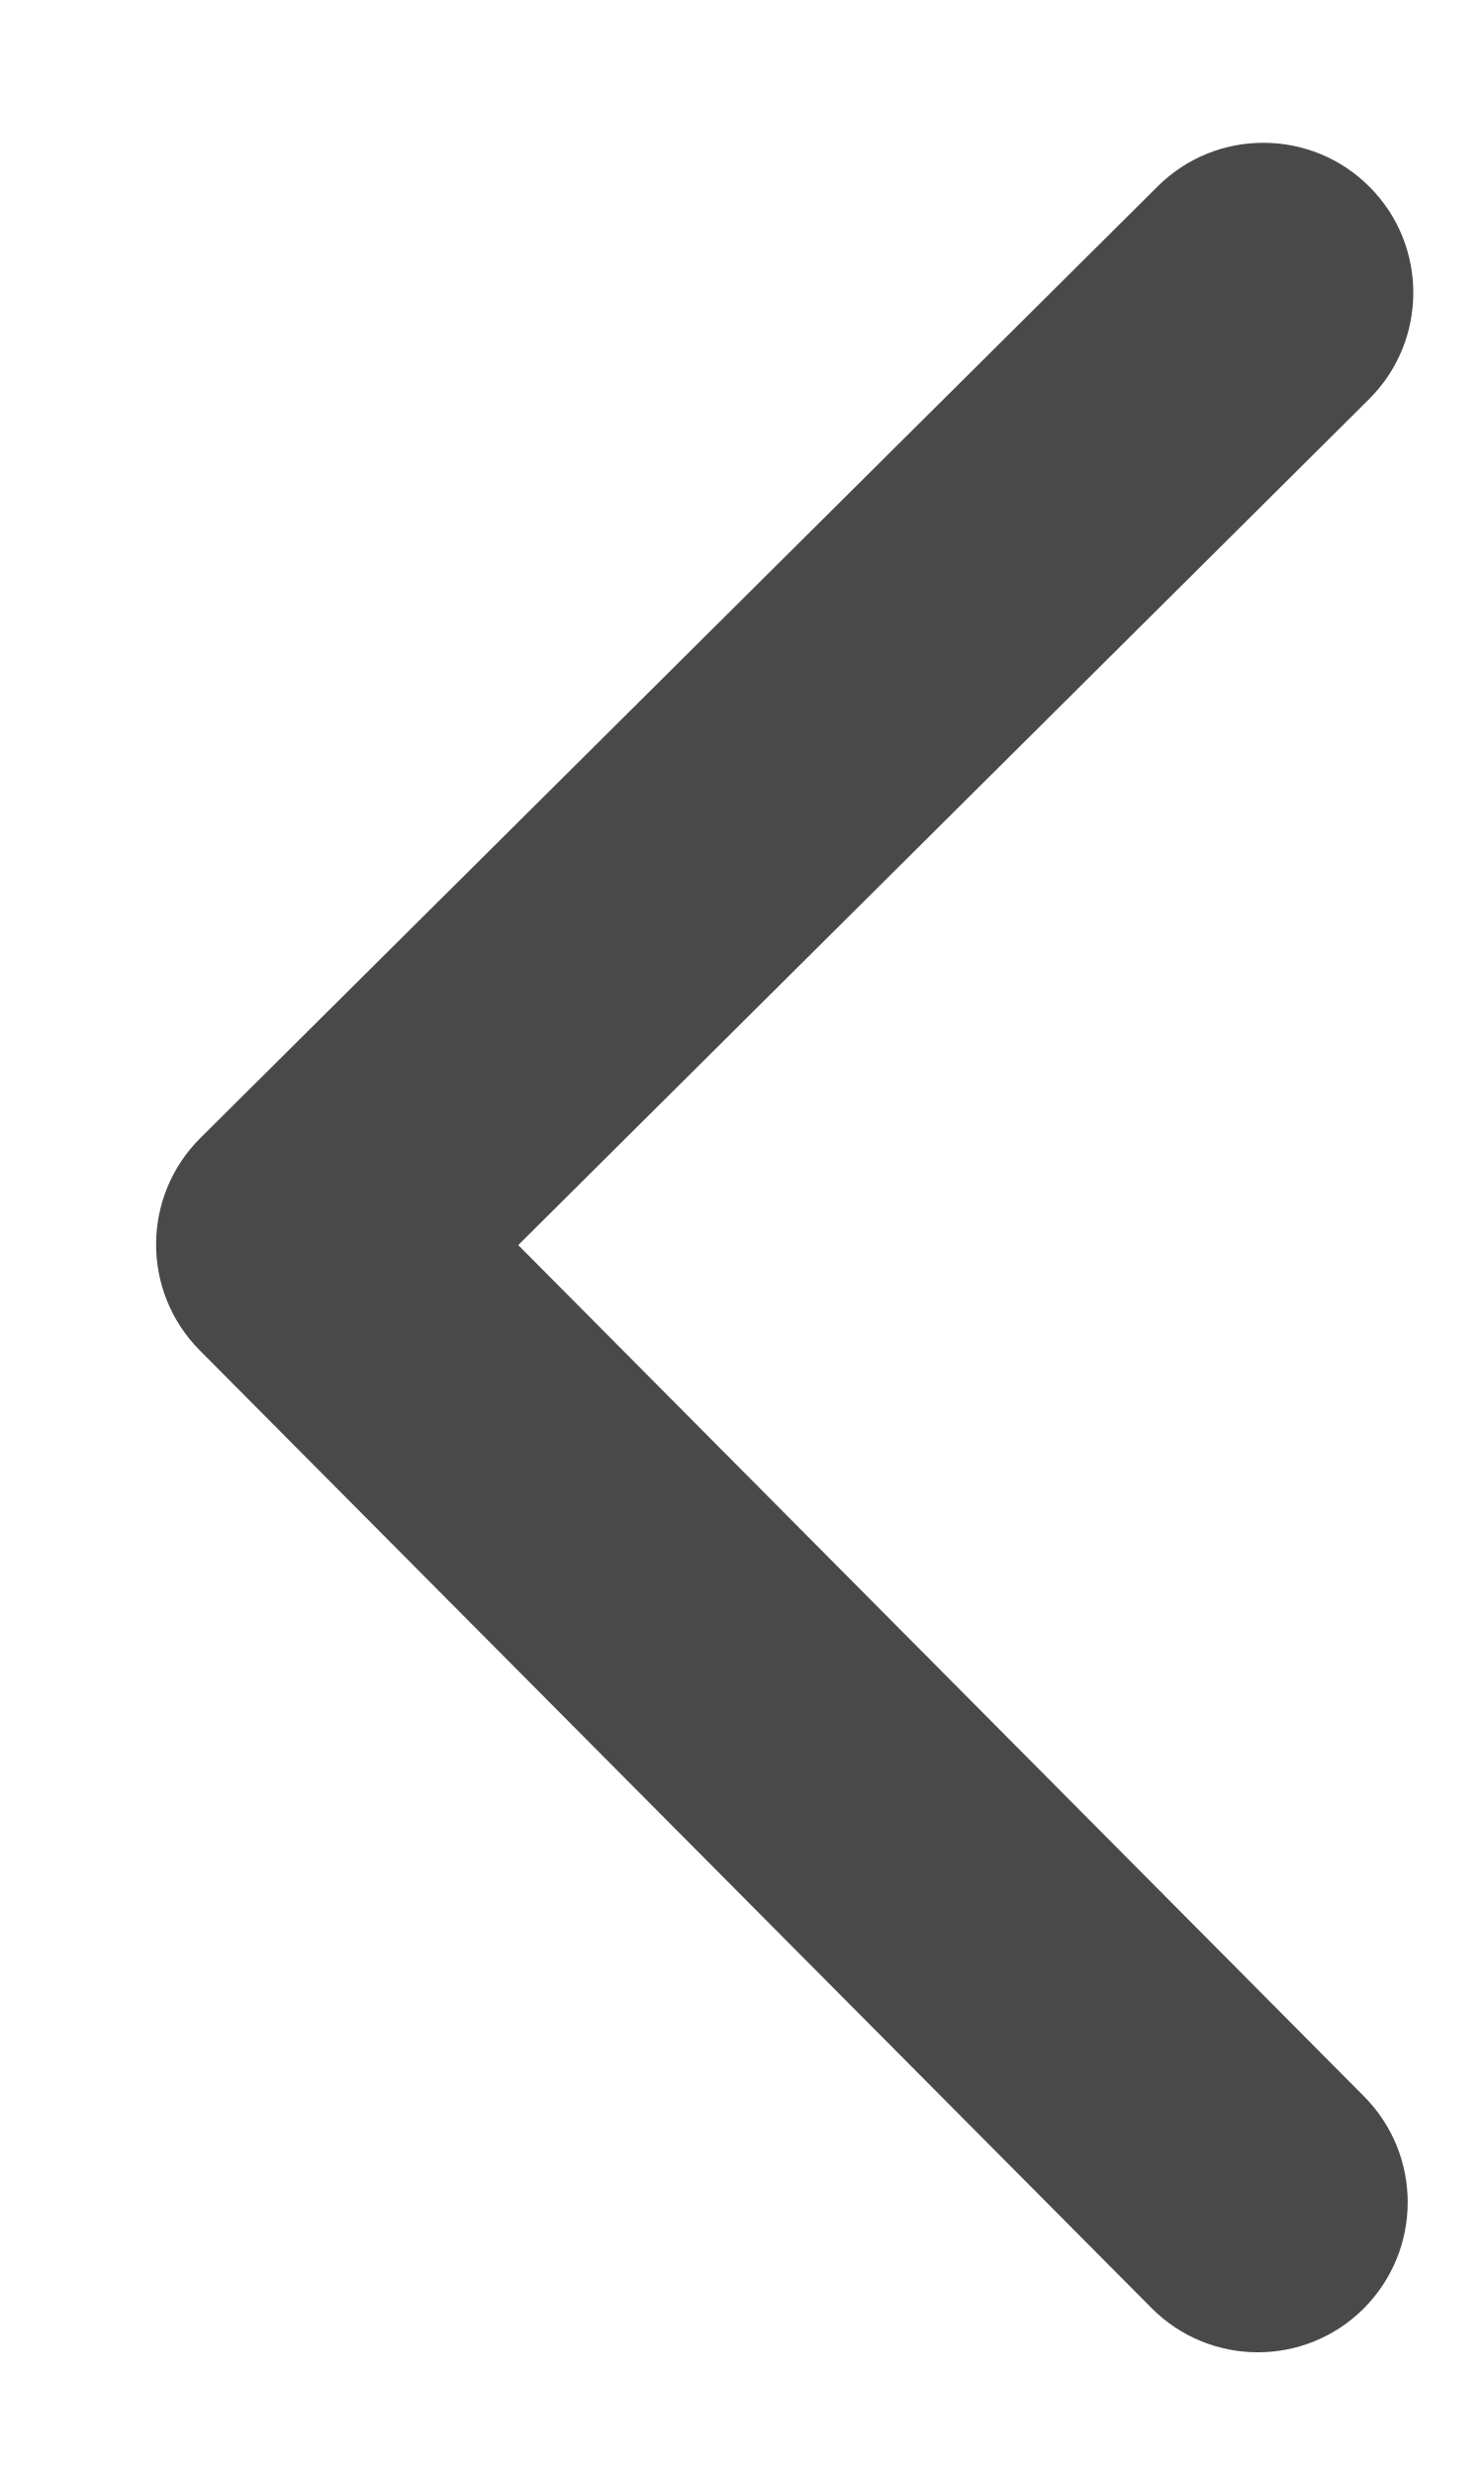
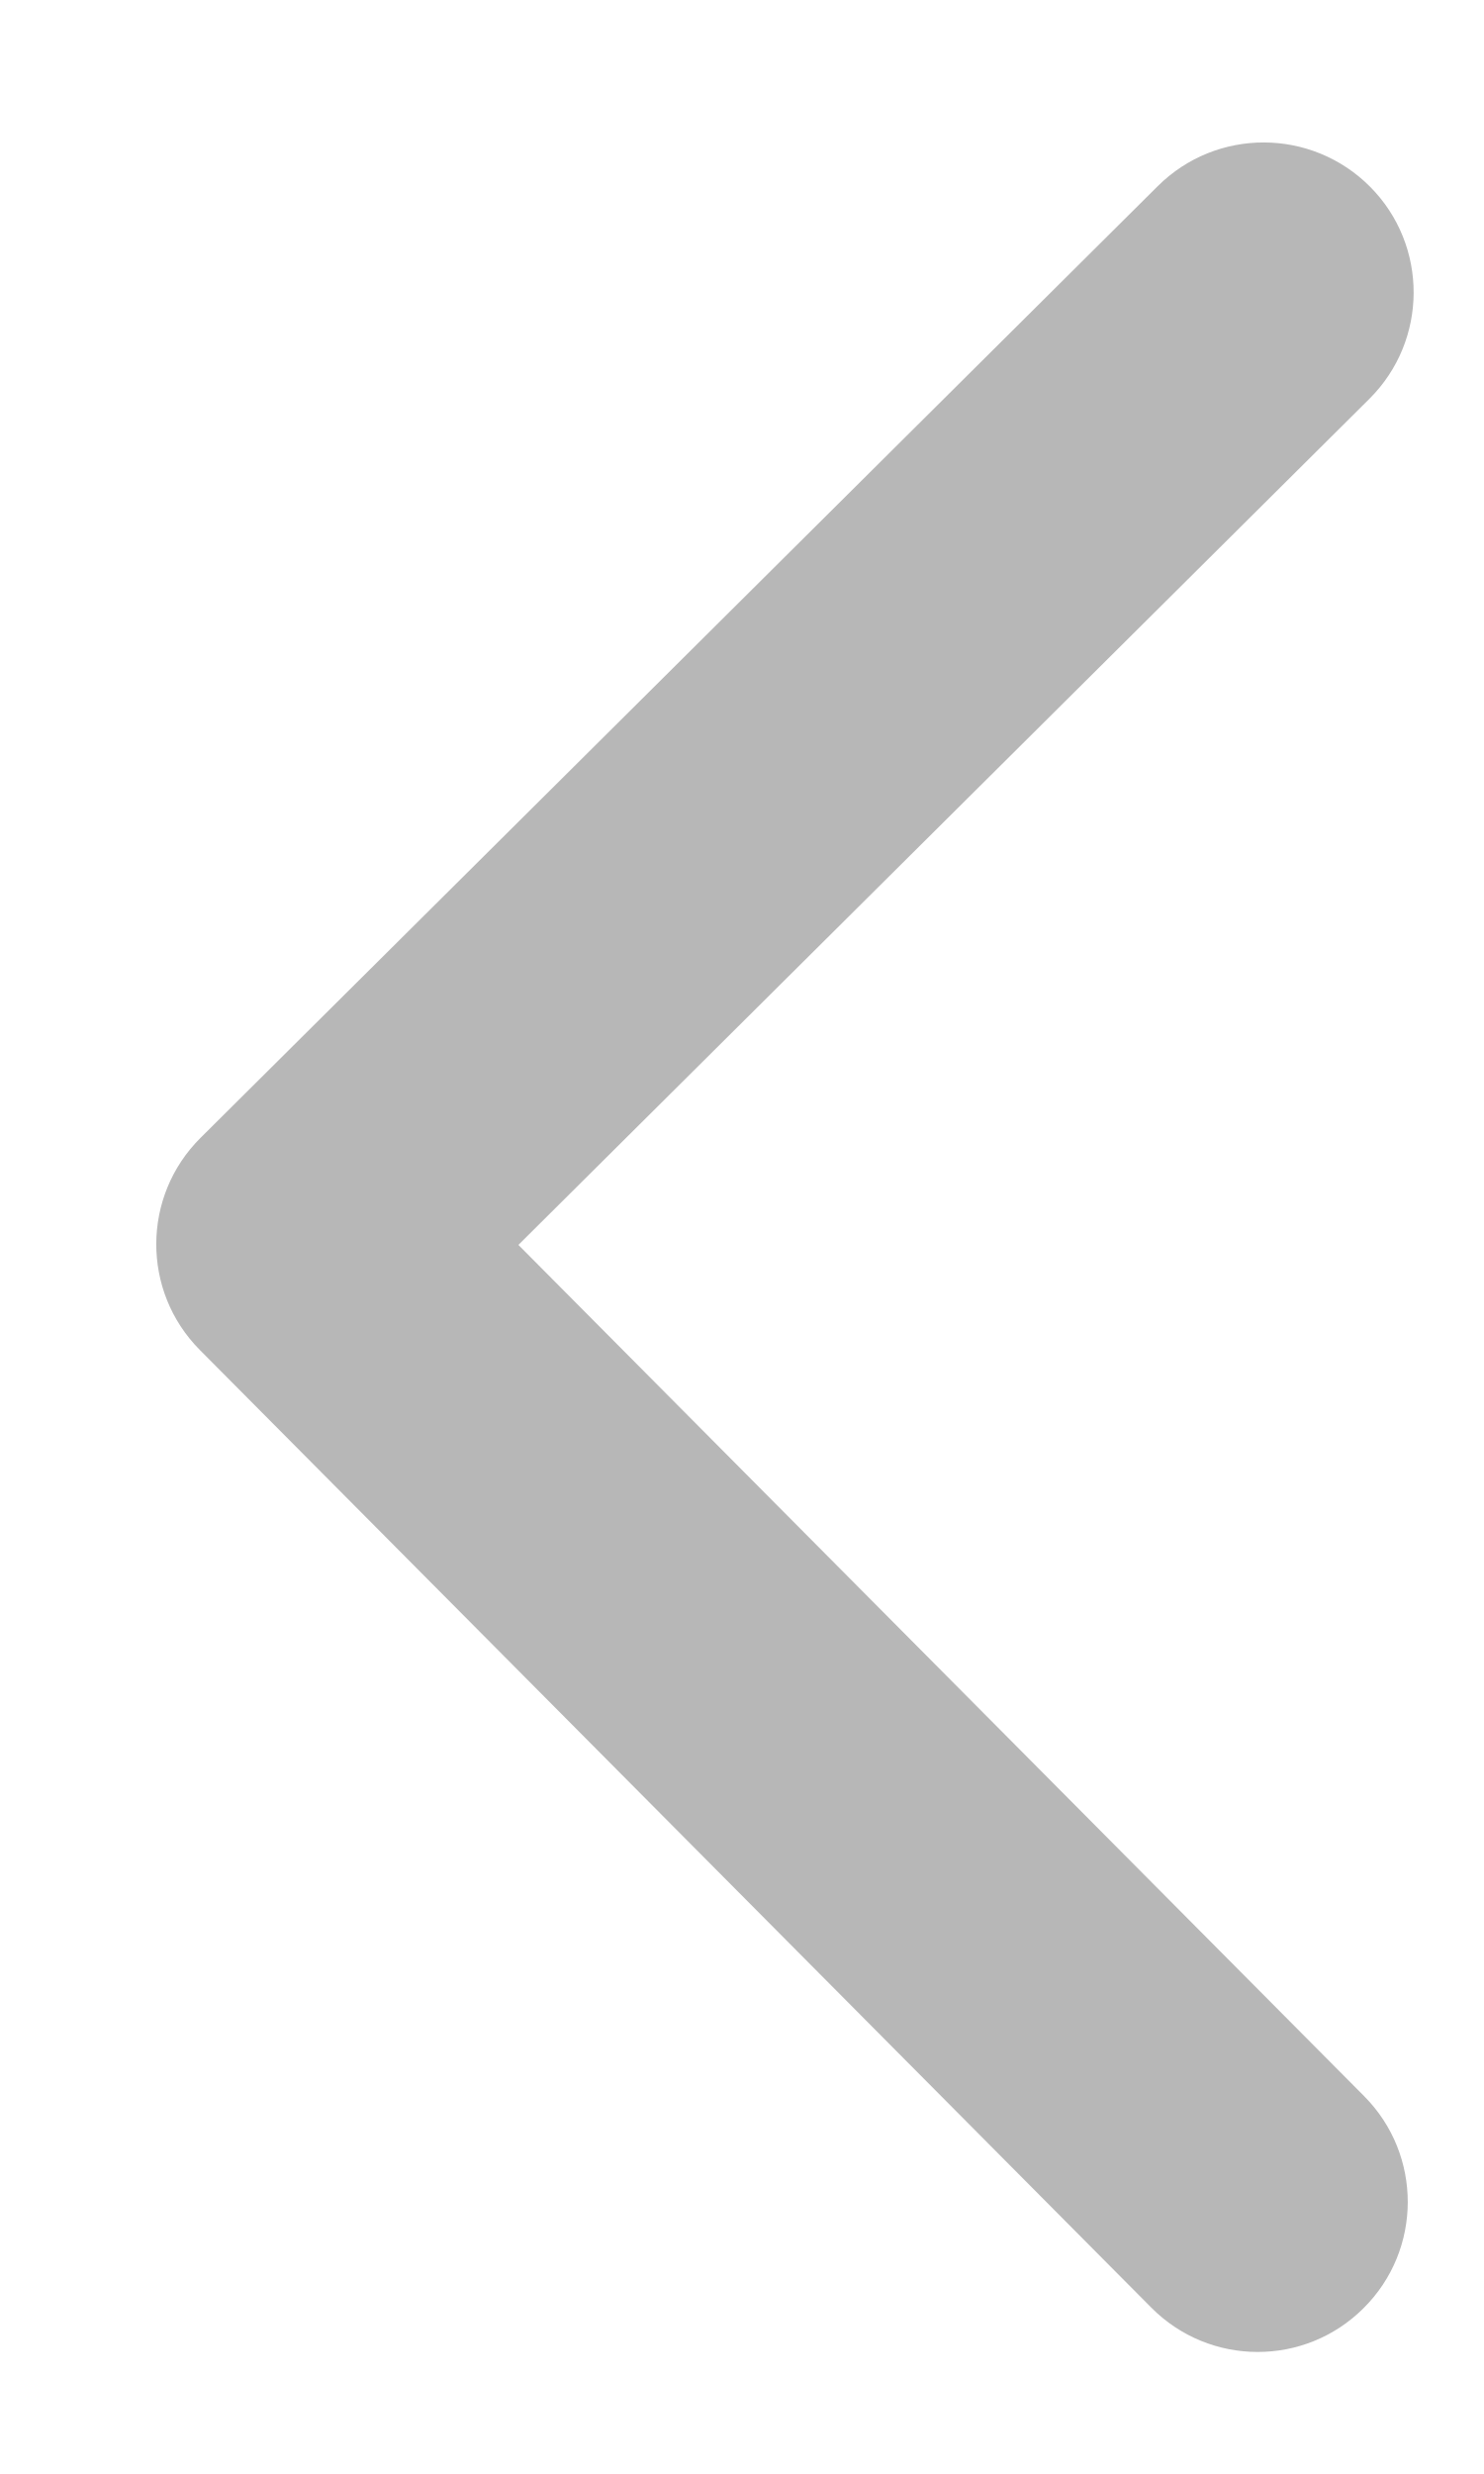
<svg xmlns="http://www.w3.org/2000/svg" width="9" height="15" viewBox="0 0 9 15" fill="none">
-   <path d="M1.211 8.187C0.857 7.83 0.859 7.254 1.215 6.9L7.021 1.13C7.377 0.776 7.953 0.778 8.307 1.134C8.661 1.49 8.659 2.066 8.303 2.42L3.143 7.549L8.273 12.711C8.627 13.068 8.625 13.643 8.269 13.998C7.913 14.352 7.337 14.35 6.983 13.993L1.211 8.187ZM2.779 8.458L1.854 8.455L1.859 6.636L2.784 6.639L2.779 8.458Z" fill="#494949" />
+   <path d="M1.212 8.185C0.858 7.829 0.86 7.253 1.216 6.899L7.022 1.128C7.379 0.774 7.954 0.776 8.309 1.132C8.663 1.488 8.661 2.064 8.305 2.418L3.144 7.548L8.273 12.709C8.627 13.065 8.626 13.641 8.269 13.995C7.913 14.35 7.337 14.348 6.983 13.992L1.212 8.185ZM2.779 8.456L1.854 8.454L1.86 6.635L2.785 6.637L2.779 8.456Z" fill="#B7B7B7" />
</svg>
